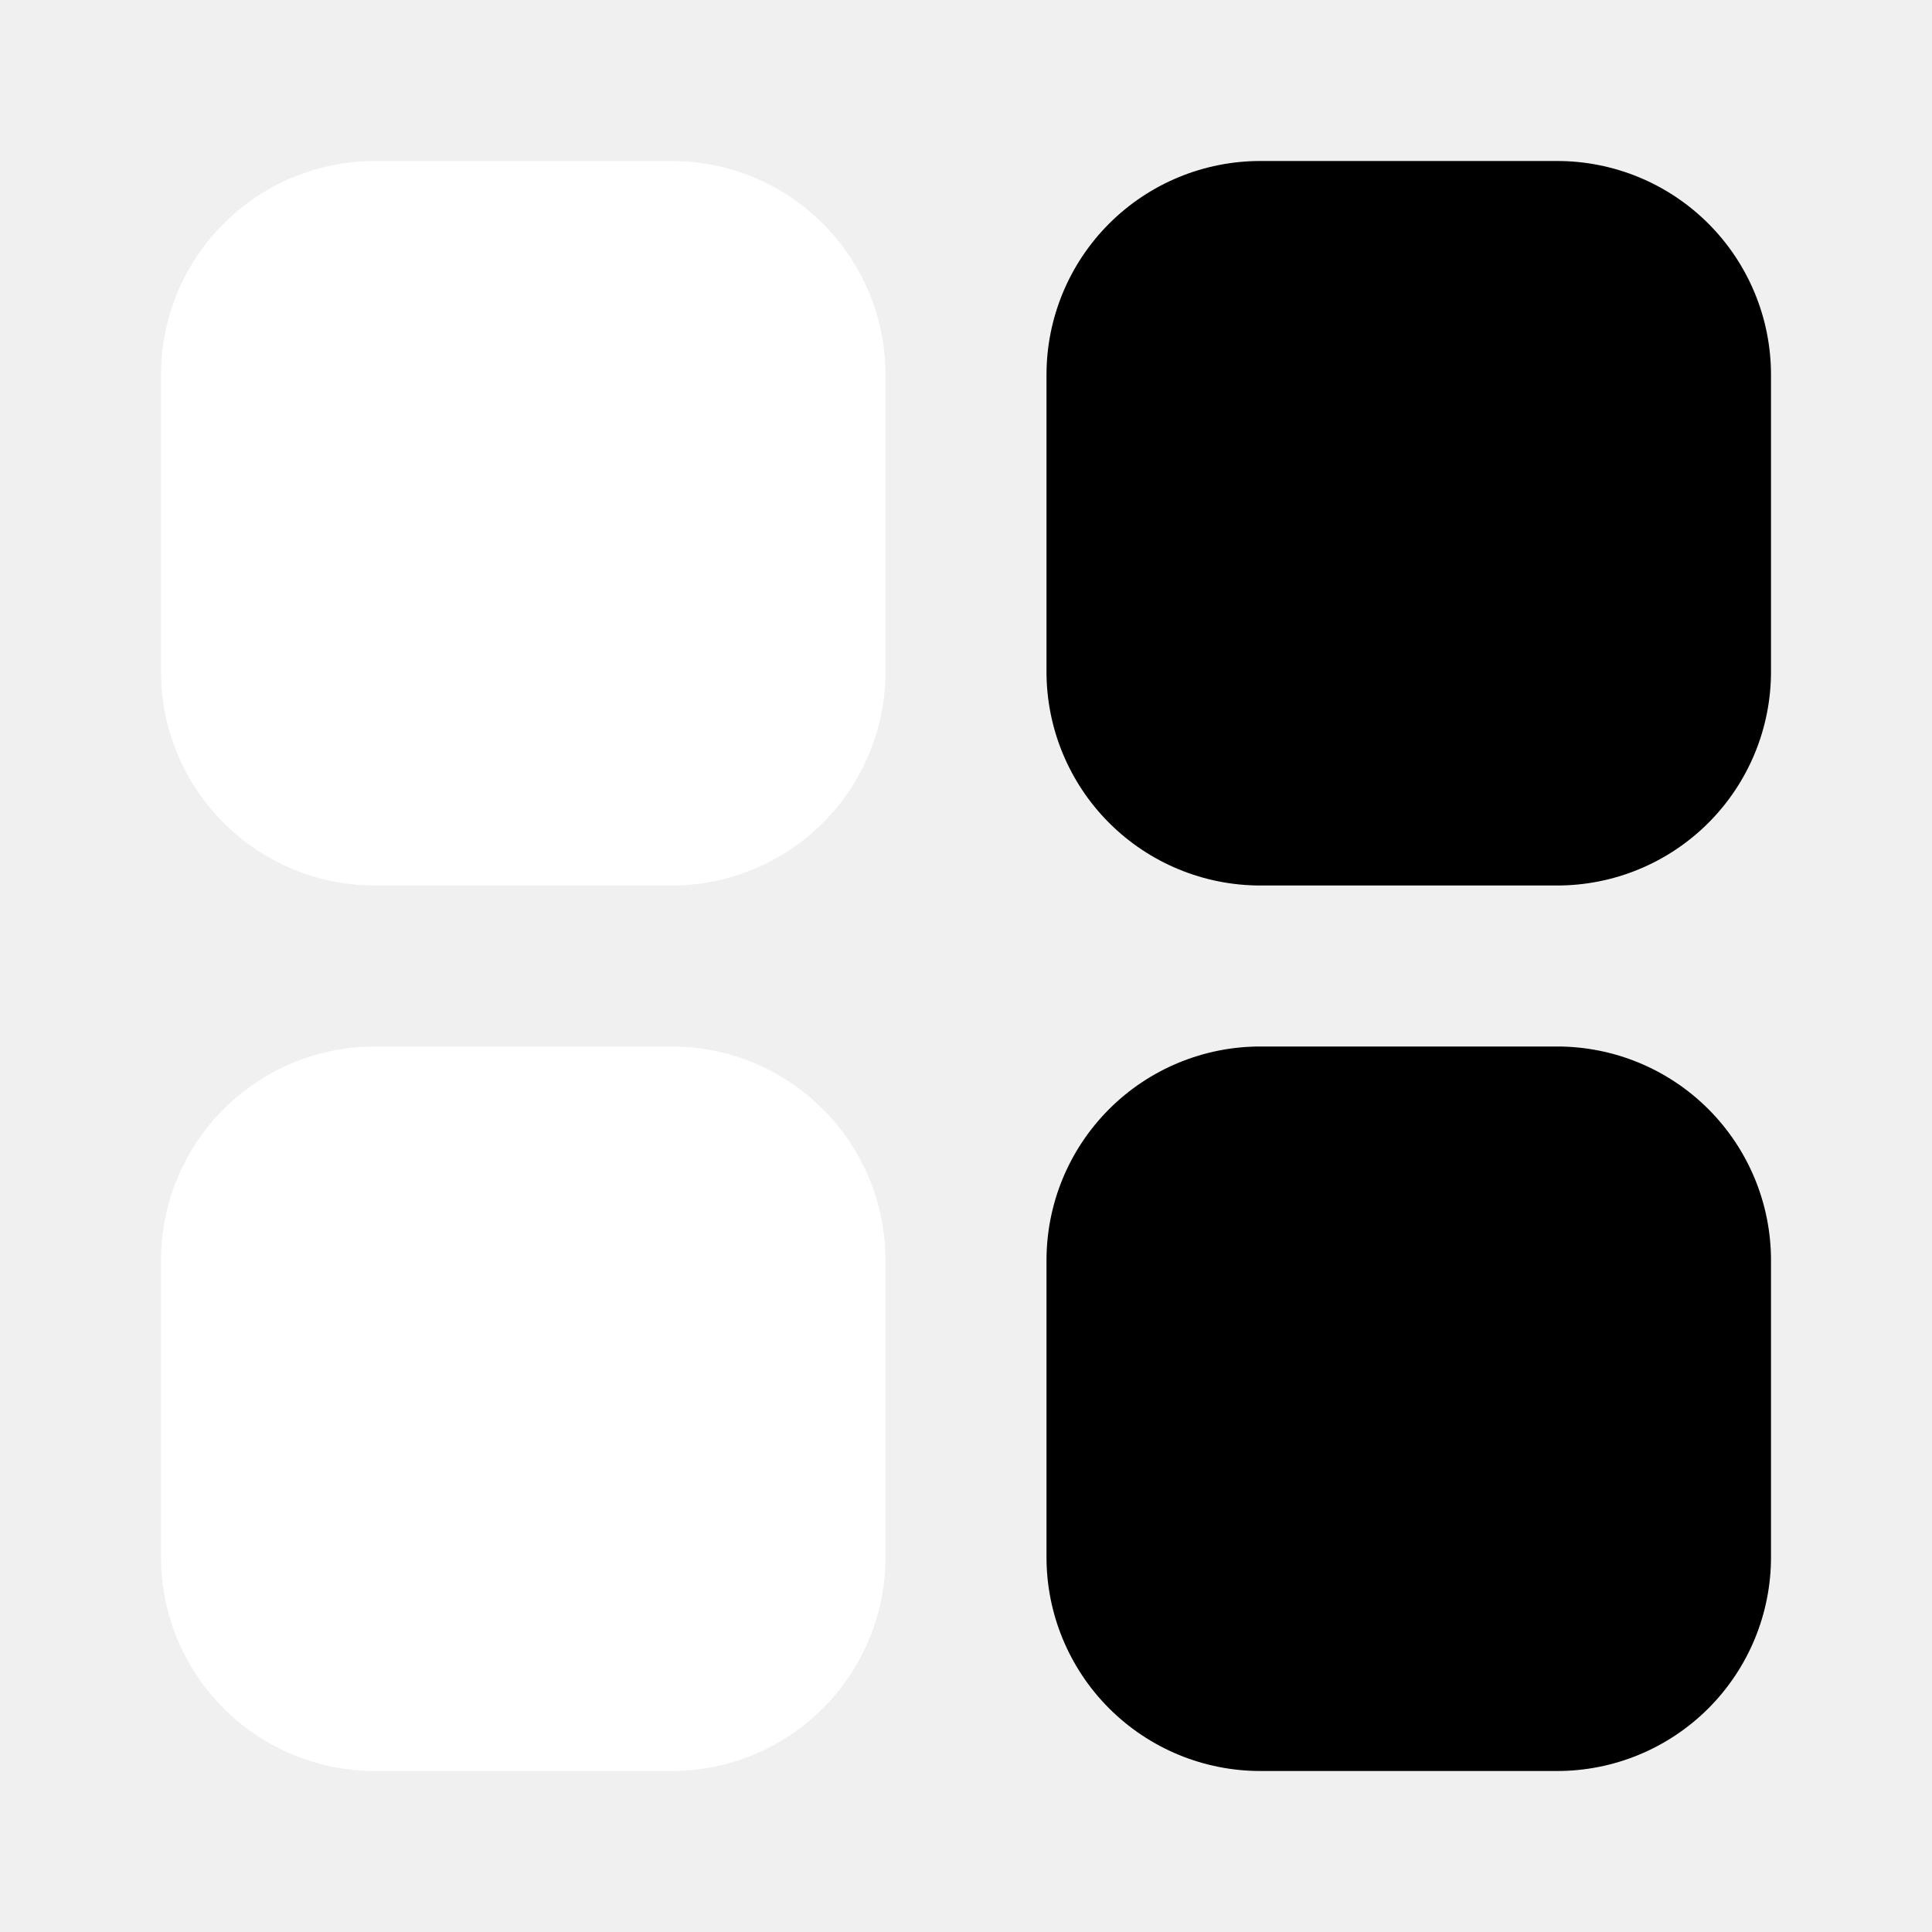
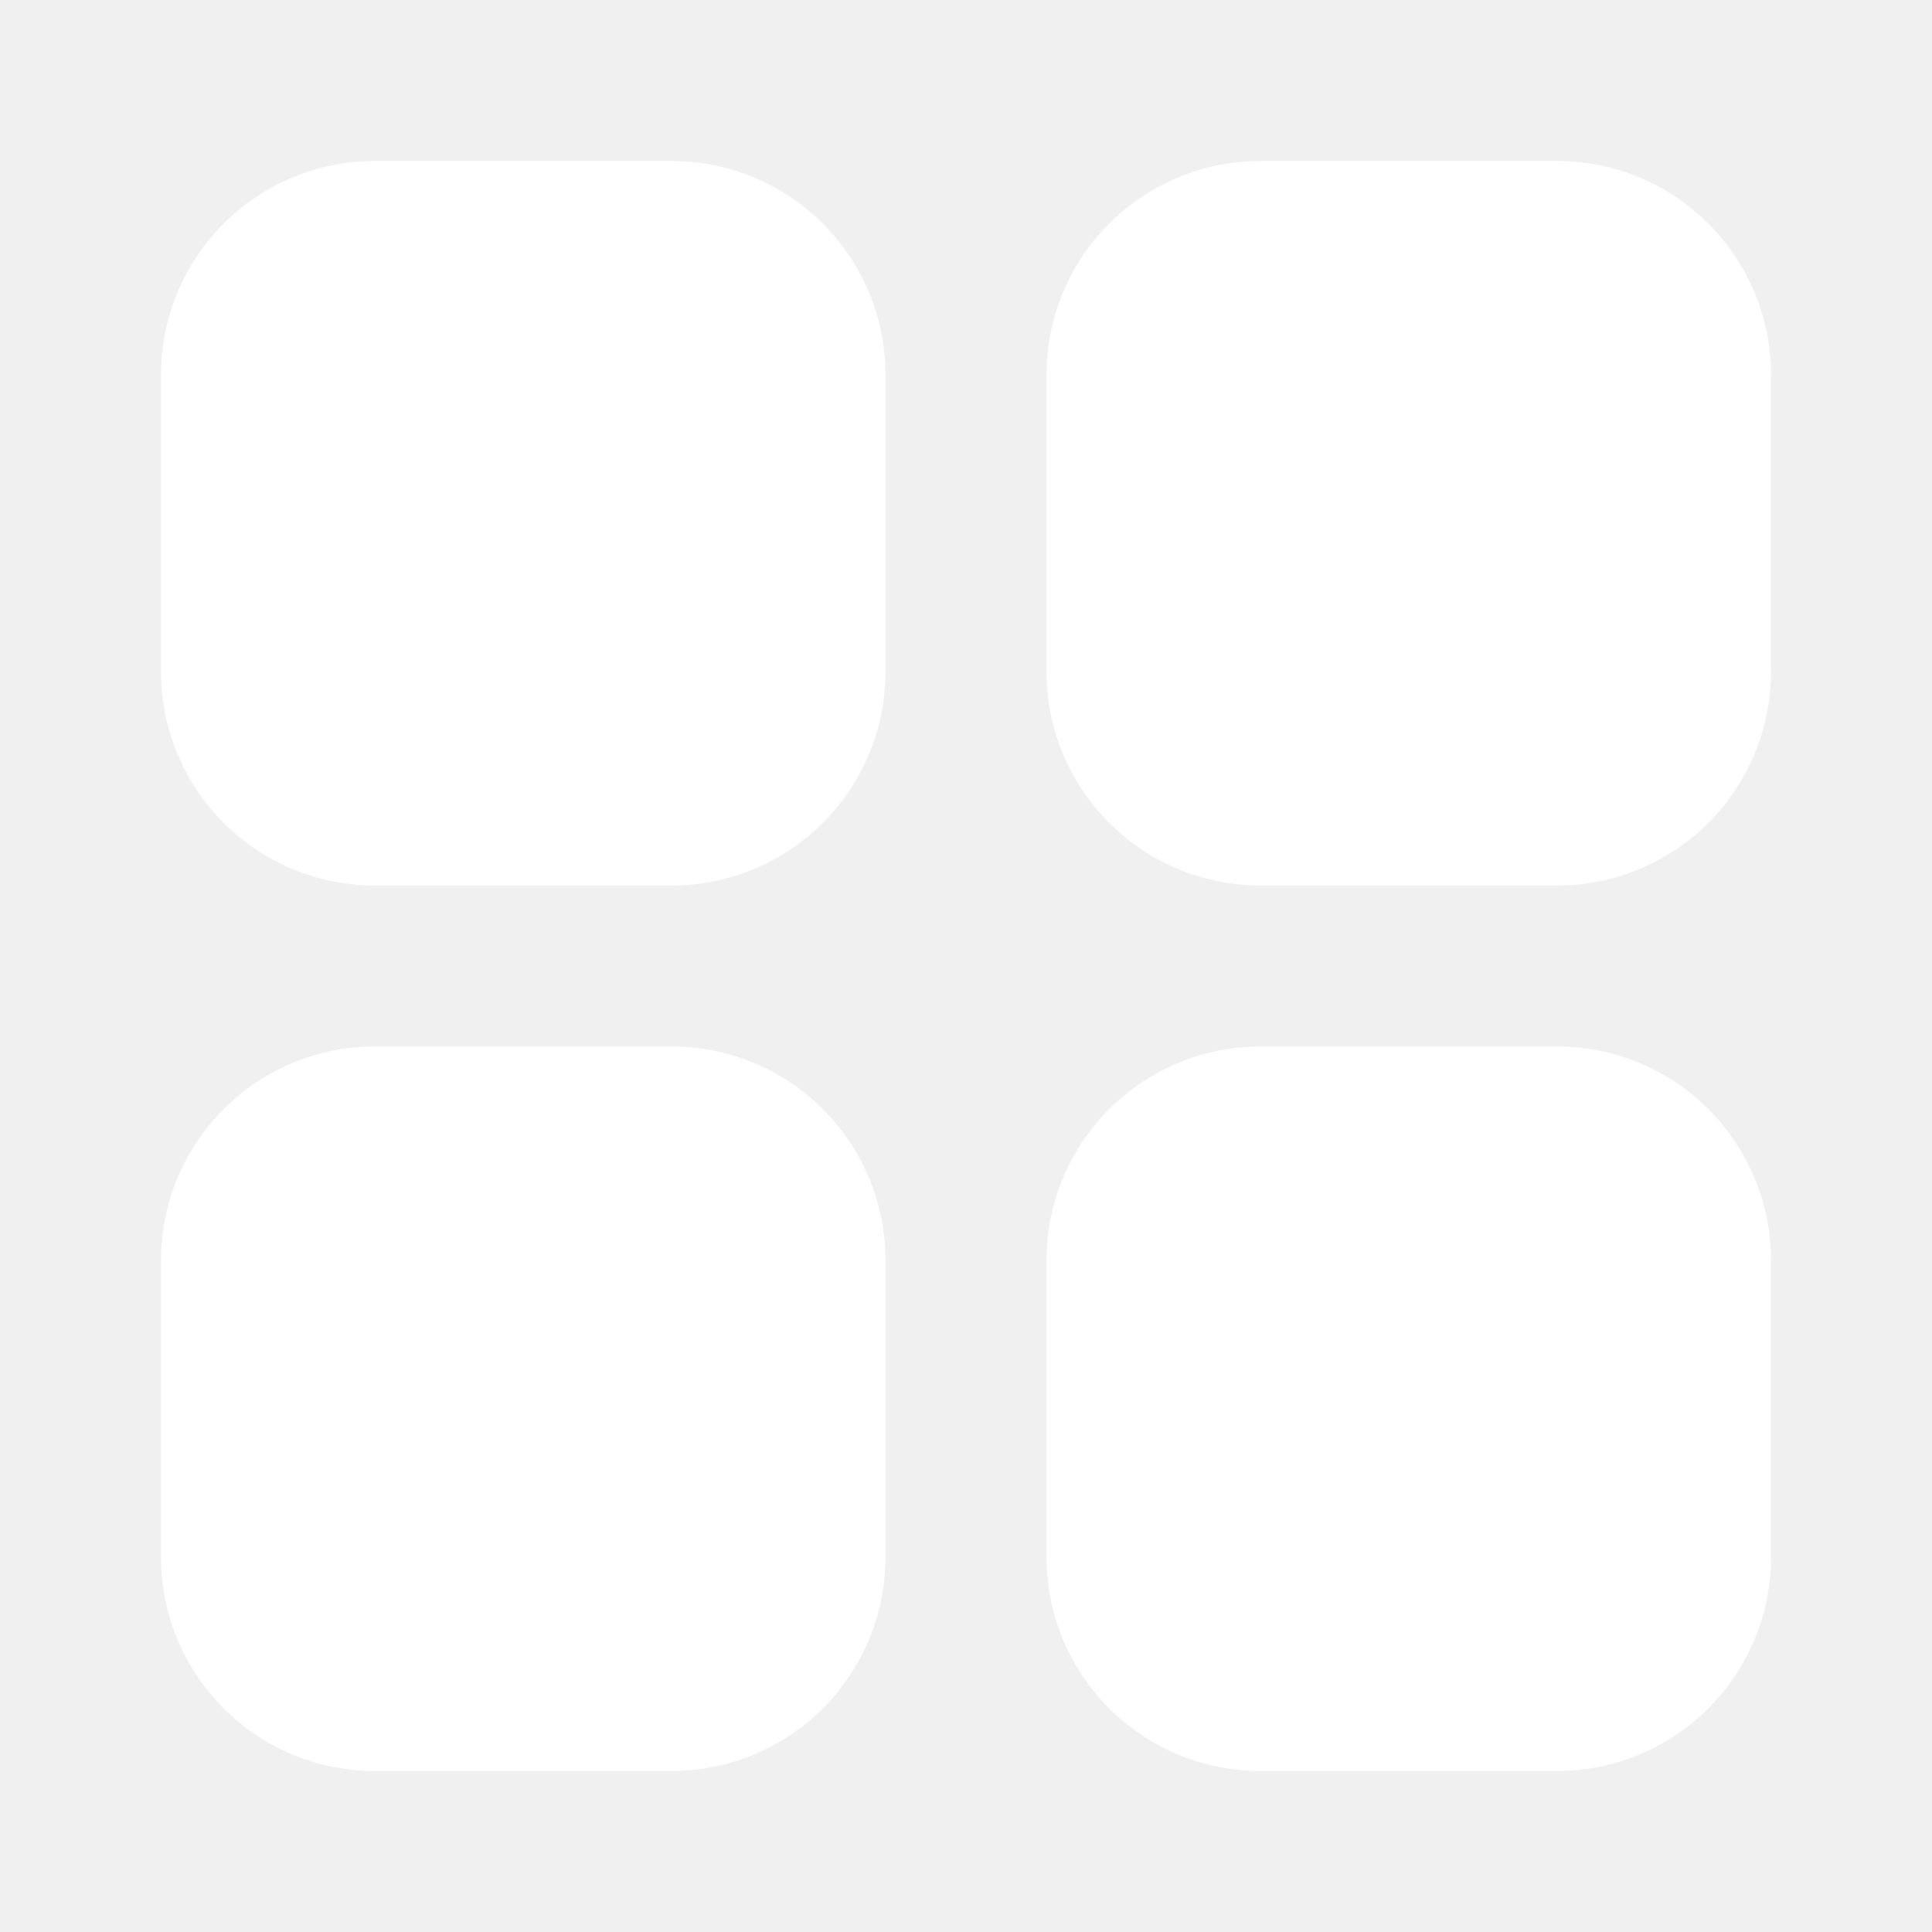
<svg xmlns="http://www.w3.org/2000/svg" width="24" height="24" viewBox="0 0 24 24" fill="none">
  <g fill="#fff">
-     <path fill-rule="evenodd" d="M4.662 2h3.676A2.656 2.656 0 0 1 11 4.662v3.676A2.656 2.656 0 0 1 8.338 11h-3.676A2.656 2.656 0 0 1 2 8.338V4.662A2.656 2.656 0 0 1 4.662 2ZM4.662 13h3.676A2.656 2.656 0 0 1 11 15.662v3.676A2.656 2.656 0 0 1 8.338 22h-3.676A2.656 2.656 0 0 1 2 19.338v-3.676A2.656 2.656 0 0 1 4.662 13Z" />
-     <path fill="#000" fill-rule="evenodd" d="M15.662 2h3.676A2.656 2.656 0 0 1 22 4.662v3.676A2.656 2.656 0 0 1 19.338 11h-3.676A2.656 2.656 0 0 1 13 8.338V4.662A2.656 2.656 0 0 1 15.662 2Z" overflow="visible" />
-     <path fill="#000" fill-rule="evenodd" d="M15.662 22h3.676A2.656 2.656 0 0 0 22 19.338v-3.676A2.656 2.656 0 0 0 19.338 13h-3.676A2.656 2.656 0 0 0 13 15.662v3.676A2.656 2.656 0 0 0 15.662 22Z" />
+     <path d="M4.662 2h3.676A2.656 2.656 0 0 1 11 4.662v3.676A2.656 2.656 0 0 1 8.338 11h-3.676A2.656 2.656 0 0 1 2 8.338V4.662A2.656 2.656 0 0 1 4.662 2ZM4.662 13h3.676A2.656 2.656 0 0 1 11 15.662v3.676A2.656 2.656 0 0 1 8.338 22h-3.676A2.656 2.656 0 0 1 2 19.338v-3.676A2.656 2.656 0 0 1 4.662 13ZM15.662 2h3.676A2.656 2.656 0 0 1 22 4.662v3.676A2.656 2.656 0 0 1 19.338 11h-3.676A2.656 2.656 0 0 1 13 8.338V4.662A2.656 2.656 0 0 1 15.662 2ZM15.662 22h3.676A2.656 2.656 0 0 0 22 19.338v-3.676A2.656 2.656 0 0 0 19.338 13h-3.676A2.656 2.656 0 0 0 13 15.662v3.676A2.656 2.656 0 0 0 15.662 22Z" />
  </g>
</svg>
